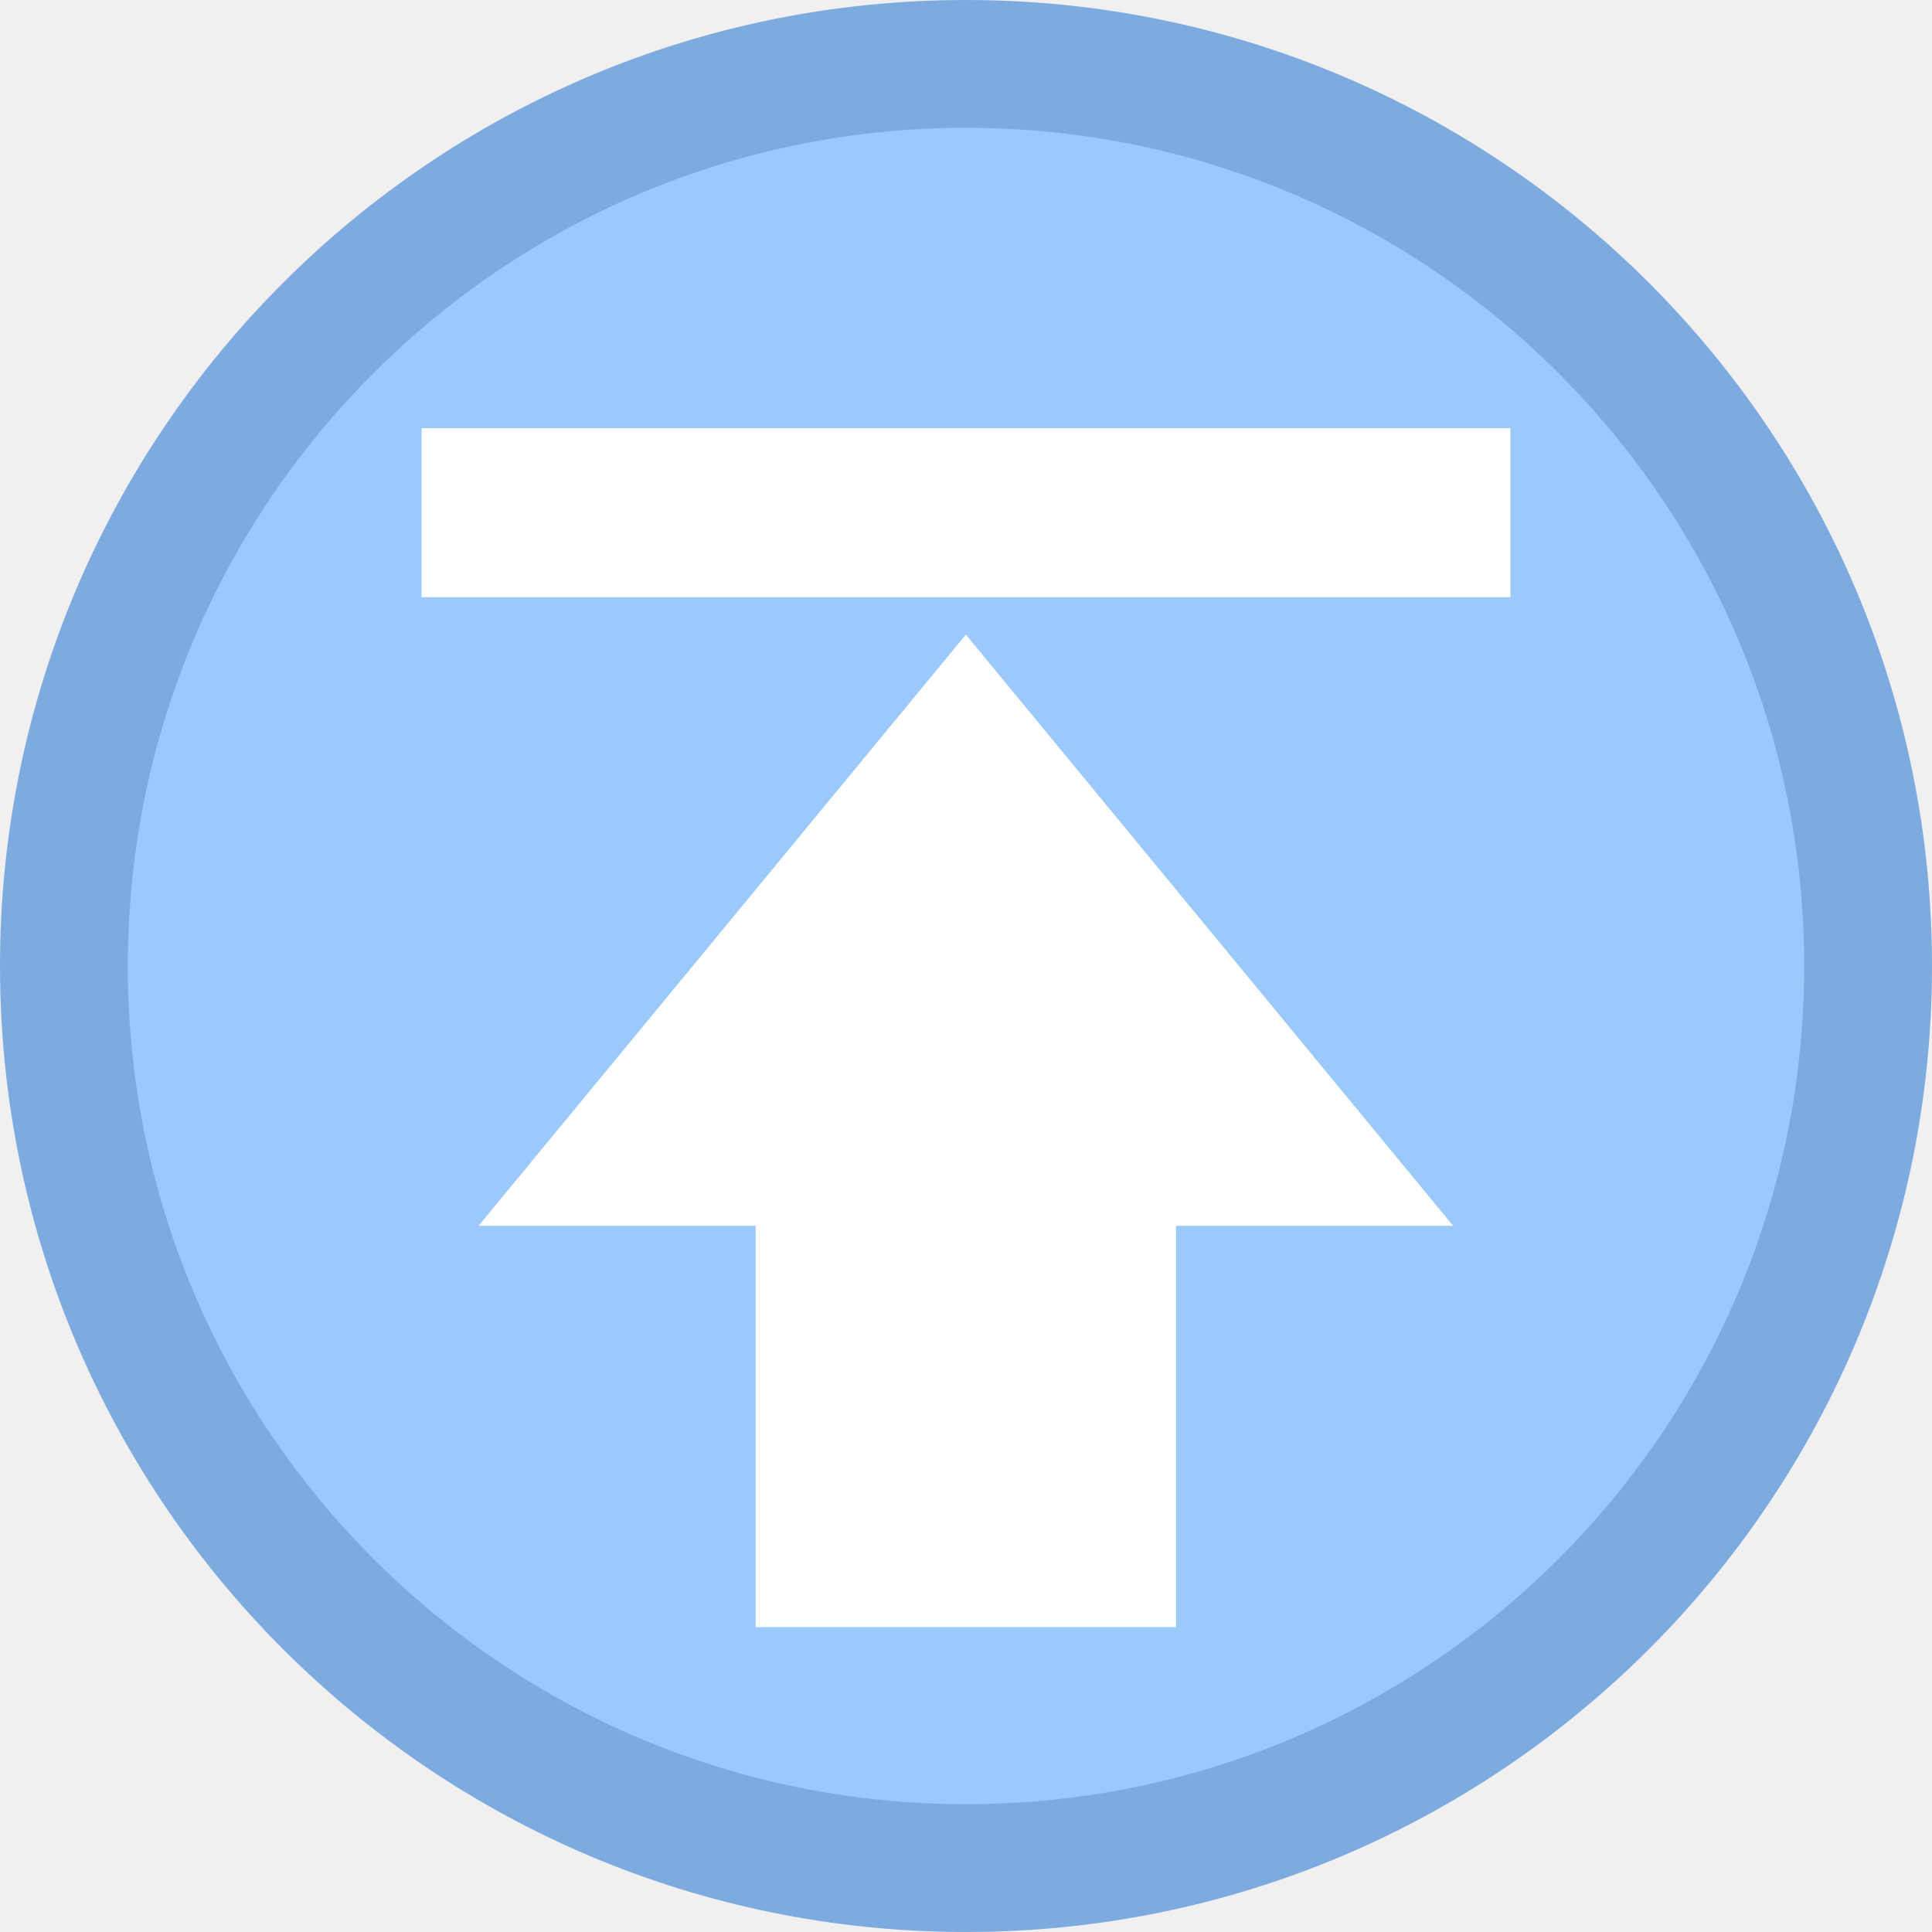
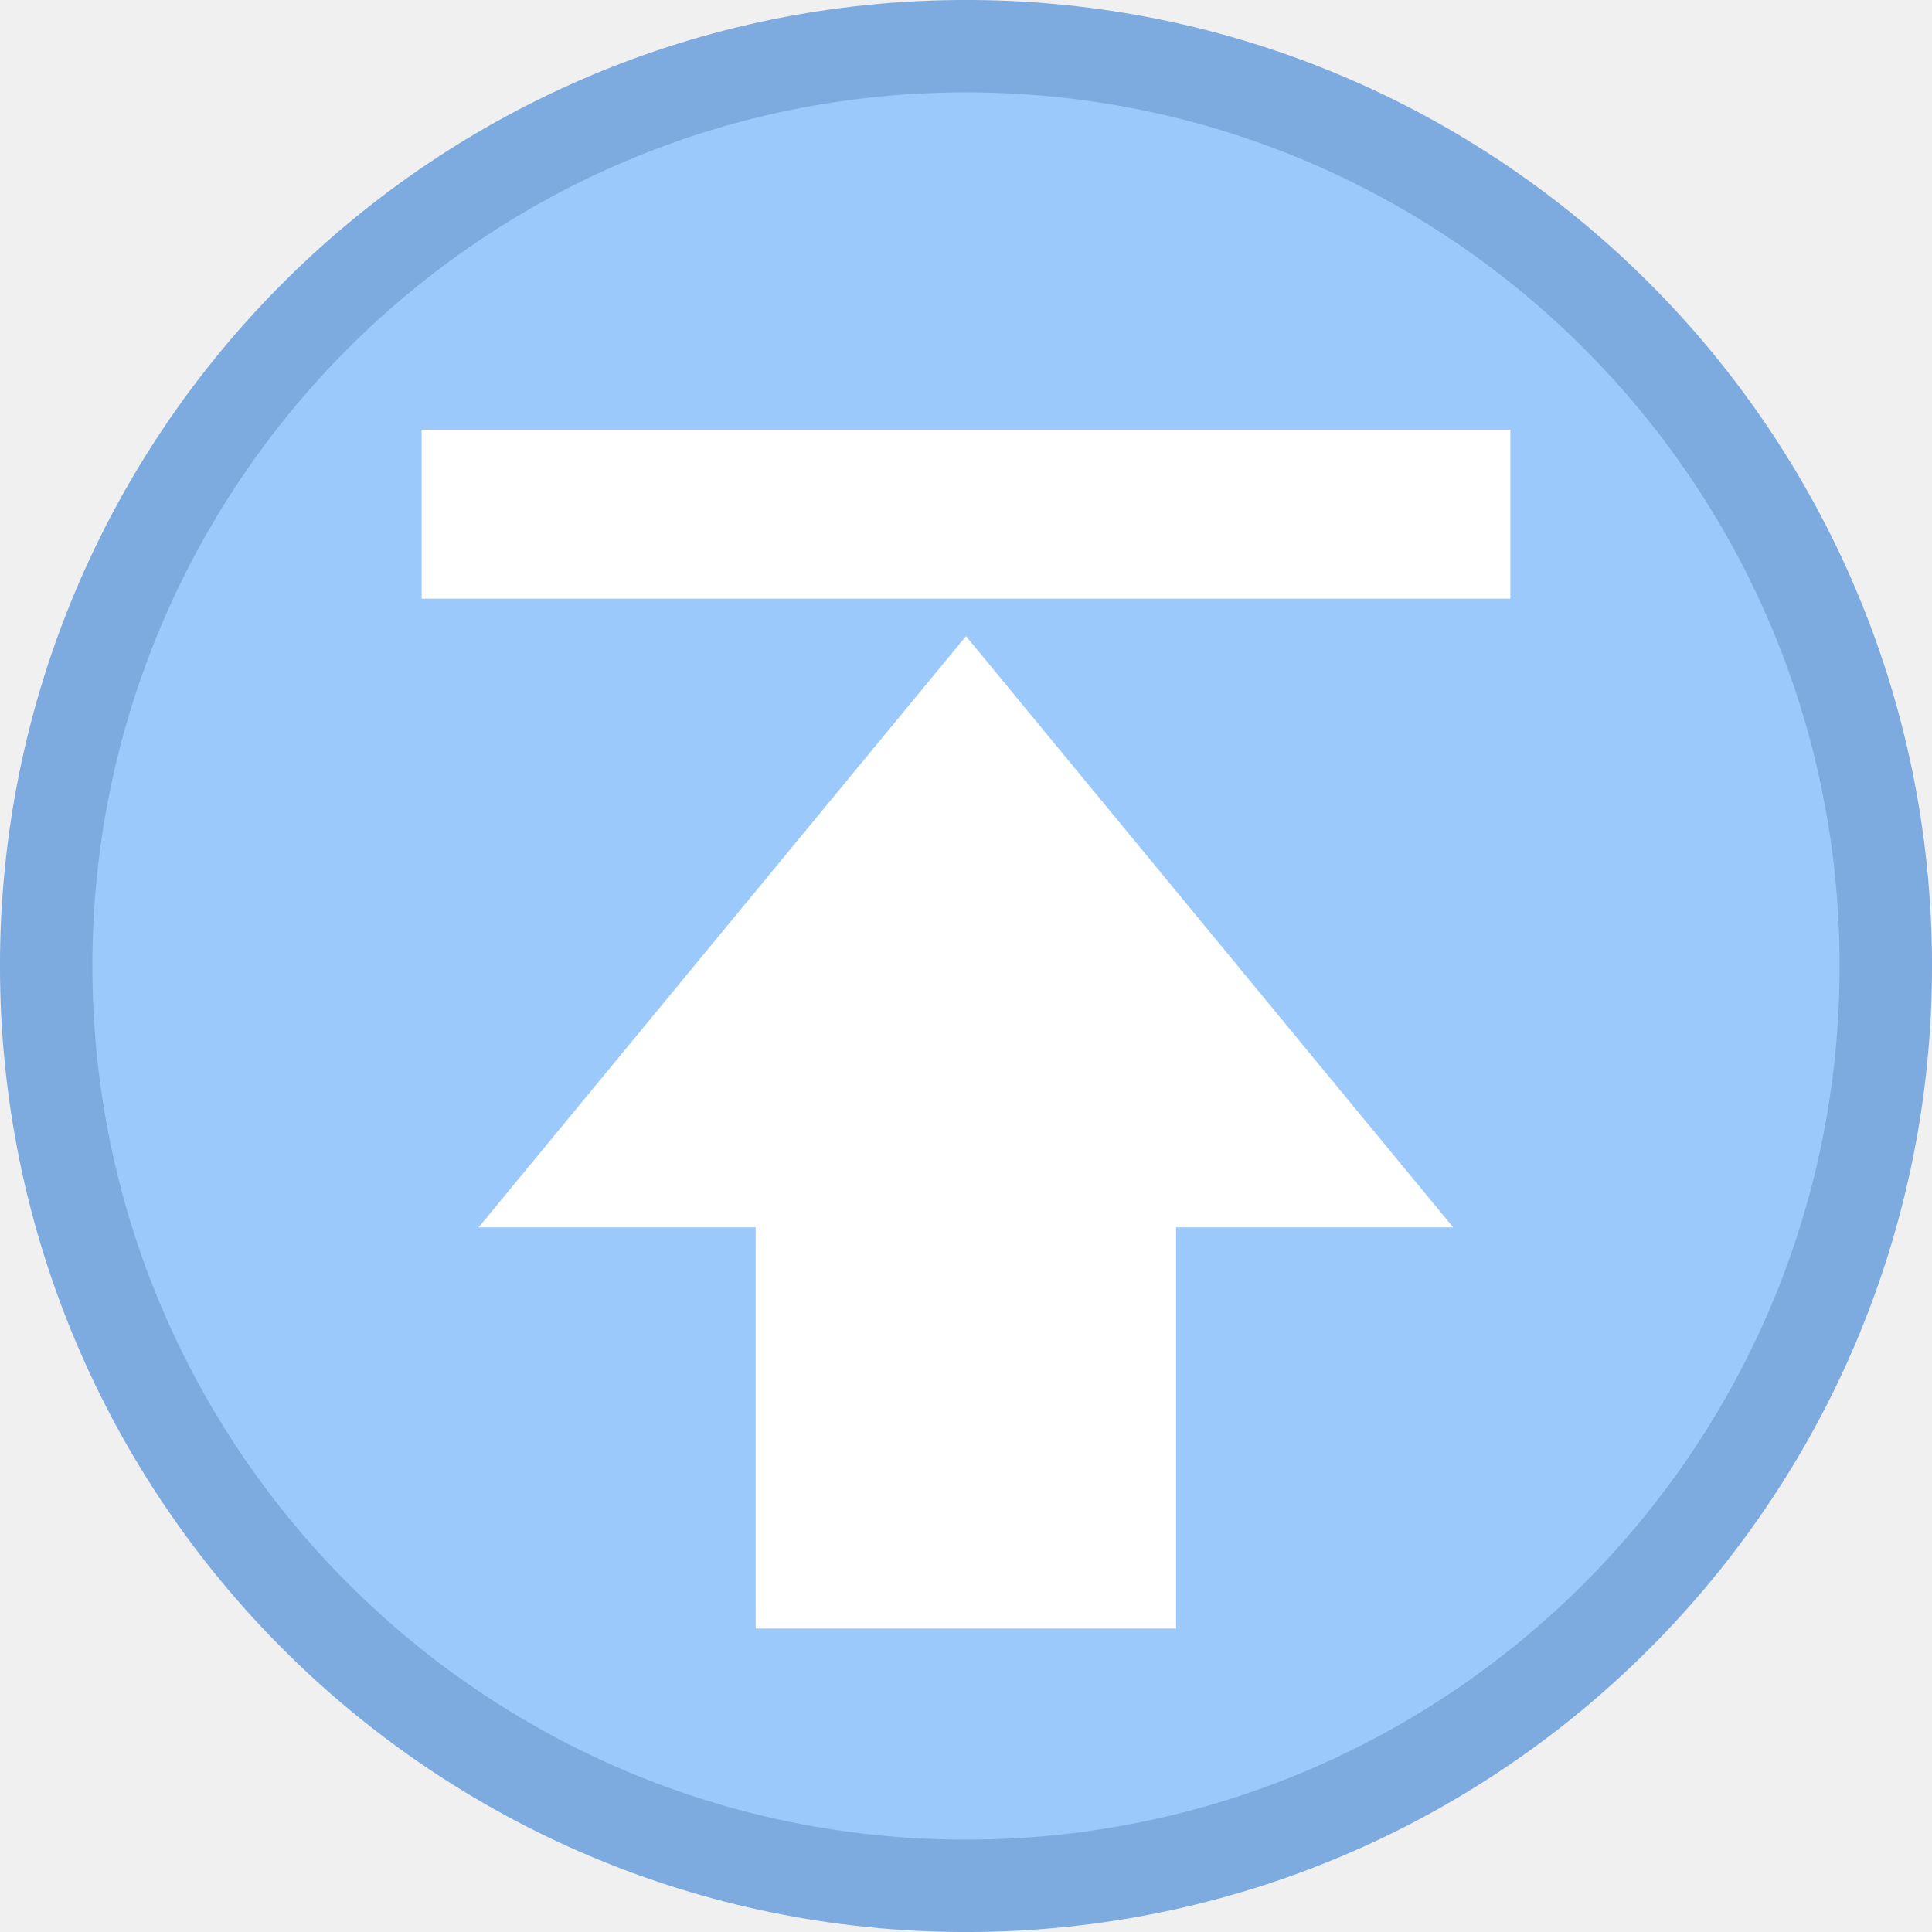
- <svg xmlns="http://www.w3.org/2000/svg" width="25" height="25">
-   <g transform="translate(-346.842 -957.656)">
-     <circle style="fill:#9cc9fc;fill-rule:evenodd;stroke:#7eabdf;stroke-width:1.654;stroke-linecap:butt;stroke-linejoin:miter;stroke-miterlimit:4;stroke-dasharray:none;stroke-opacity:1" id="path3347-9-33" cx="359.342" cy="970.156" r="11.673" />
-     <g transform="translate(.483 .327)">
-       <path transform="matrix(.0303 0 0 .0303 351.1 962.87)" class="st0" style="fill:#fff" d="M47.916 340.624h118.326V512h179.532V340.624H464.1L256.015 88.146z" />
-       <path class="st0" style="fill:#fff" d="M351.814 962.87h14.089v2.186h-14.089z" />
-     </g>
-   </g>
+ <svg xmlns="http://www.w3.org/2000/svg" width="30" height="30">
+   <circle r="14.283" cy="15" cx="15" fill="#9cc9fc" fill-rule="evenodd" stroke="#7eabdf" stroke-width="1.435" />
+   <path d="M7.432 19.058h4.302v6.23h6.528v-6.23h4.302L15 9.878zM6.547 6.673h16.906v2.623H6.547z" class="st0" fill="#fff" />
</svg>
